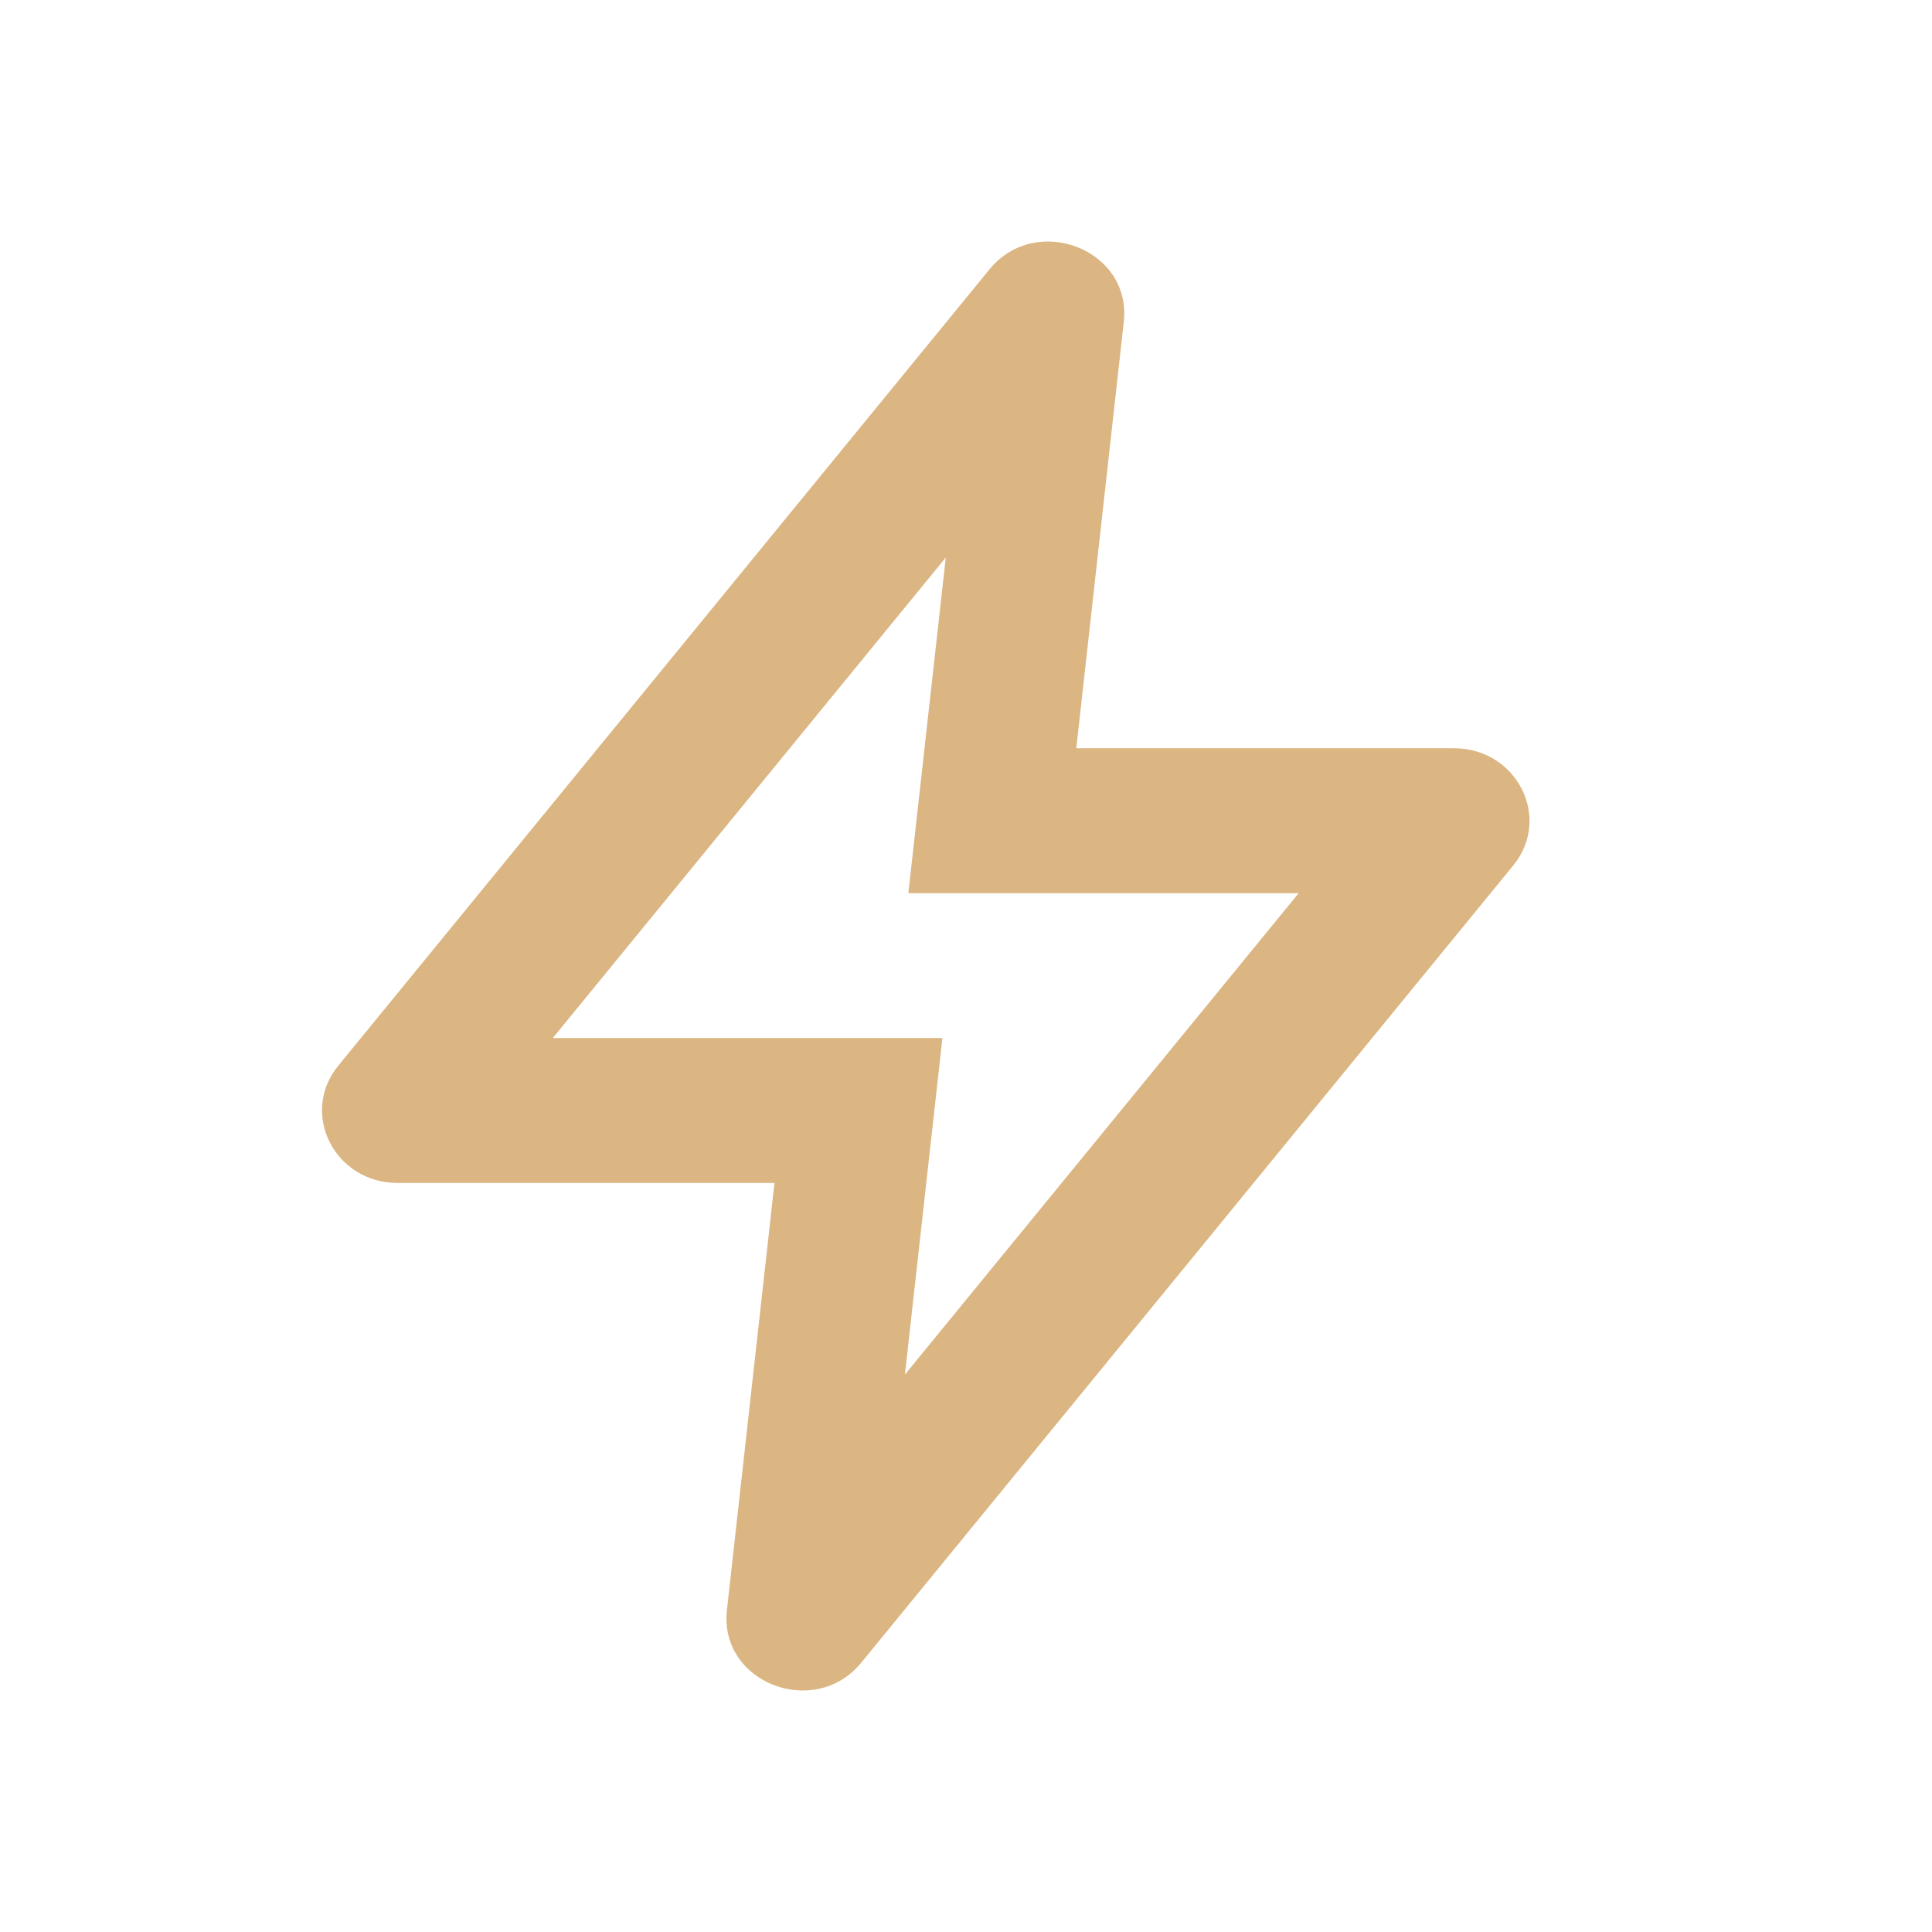
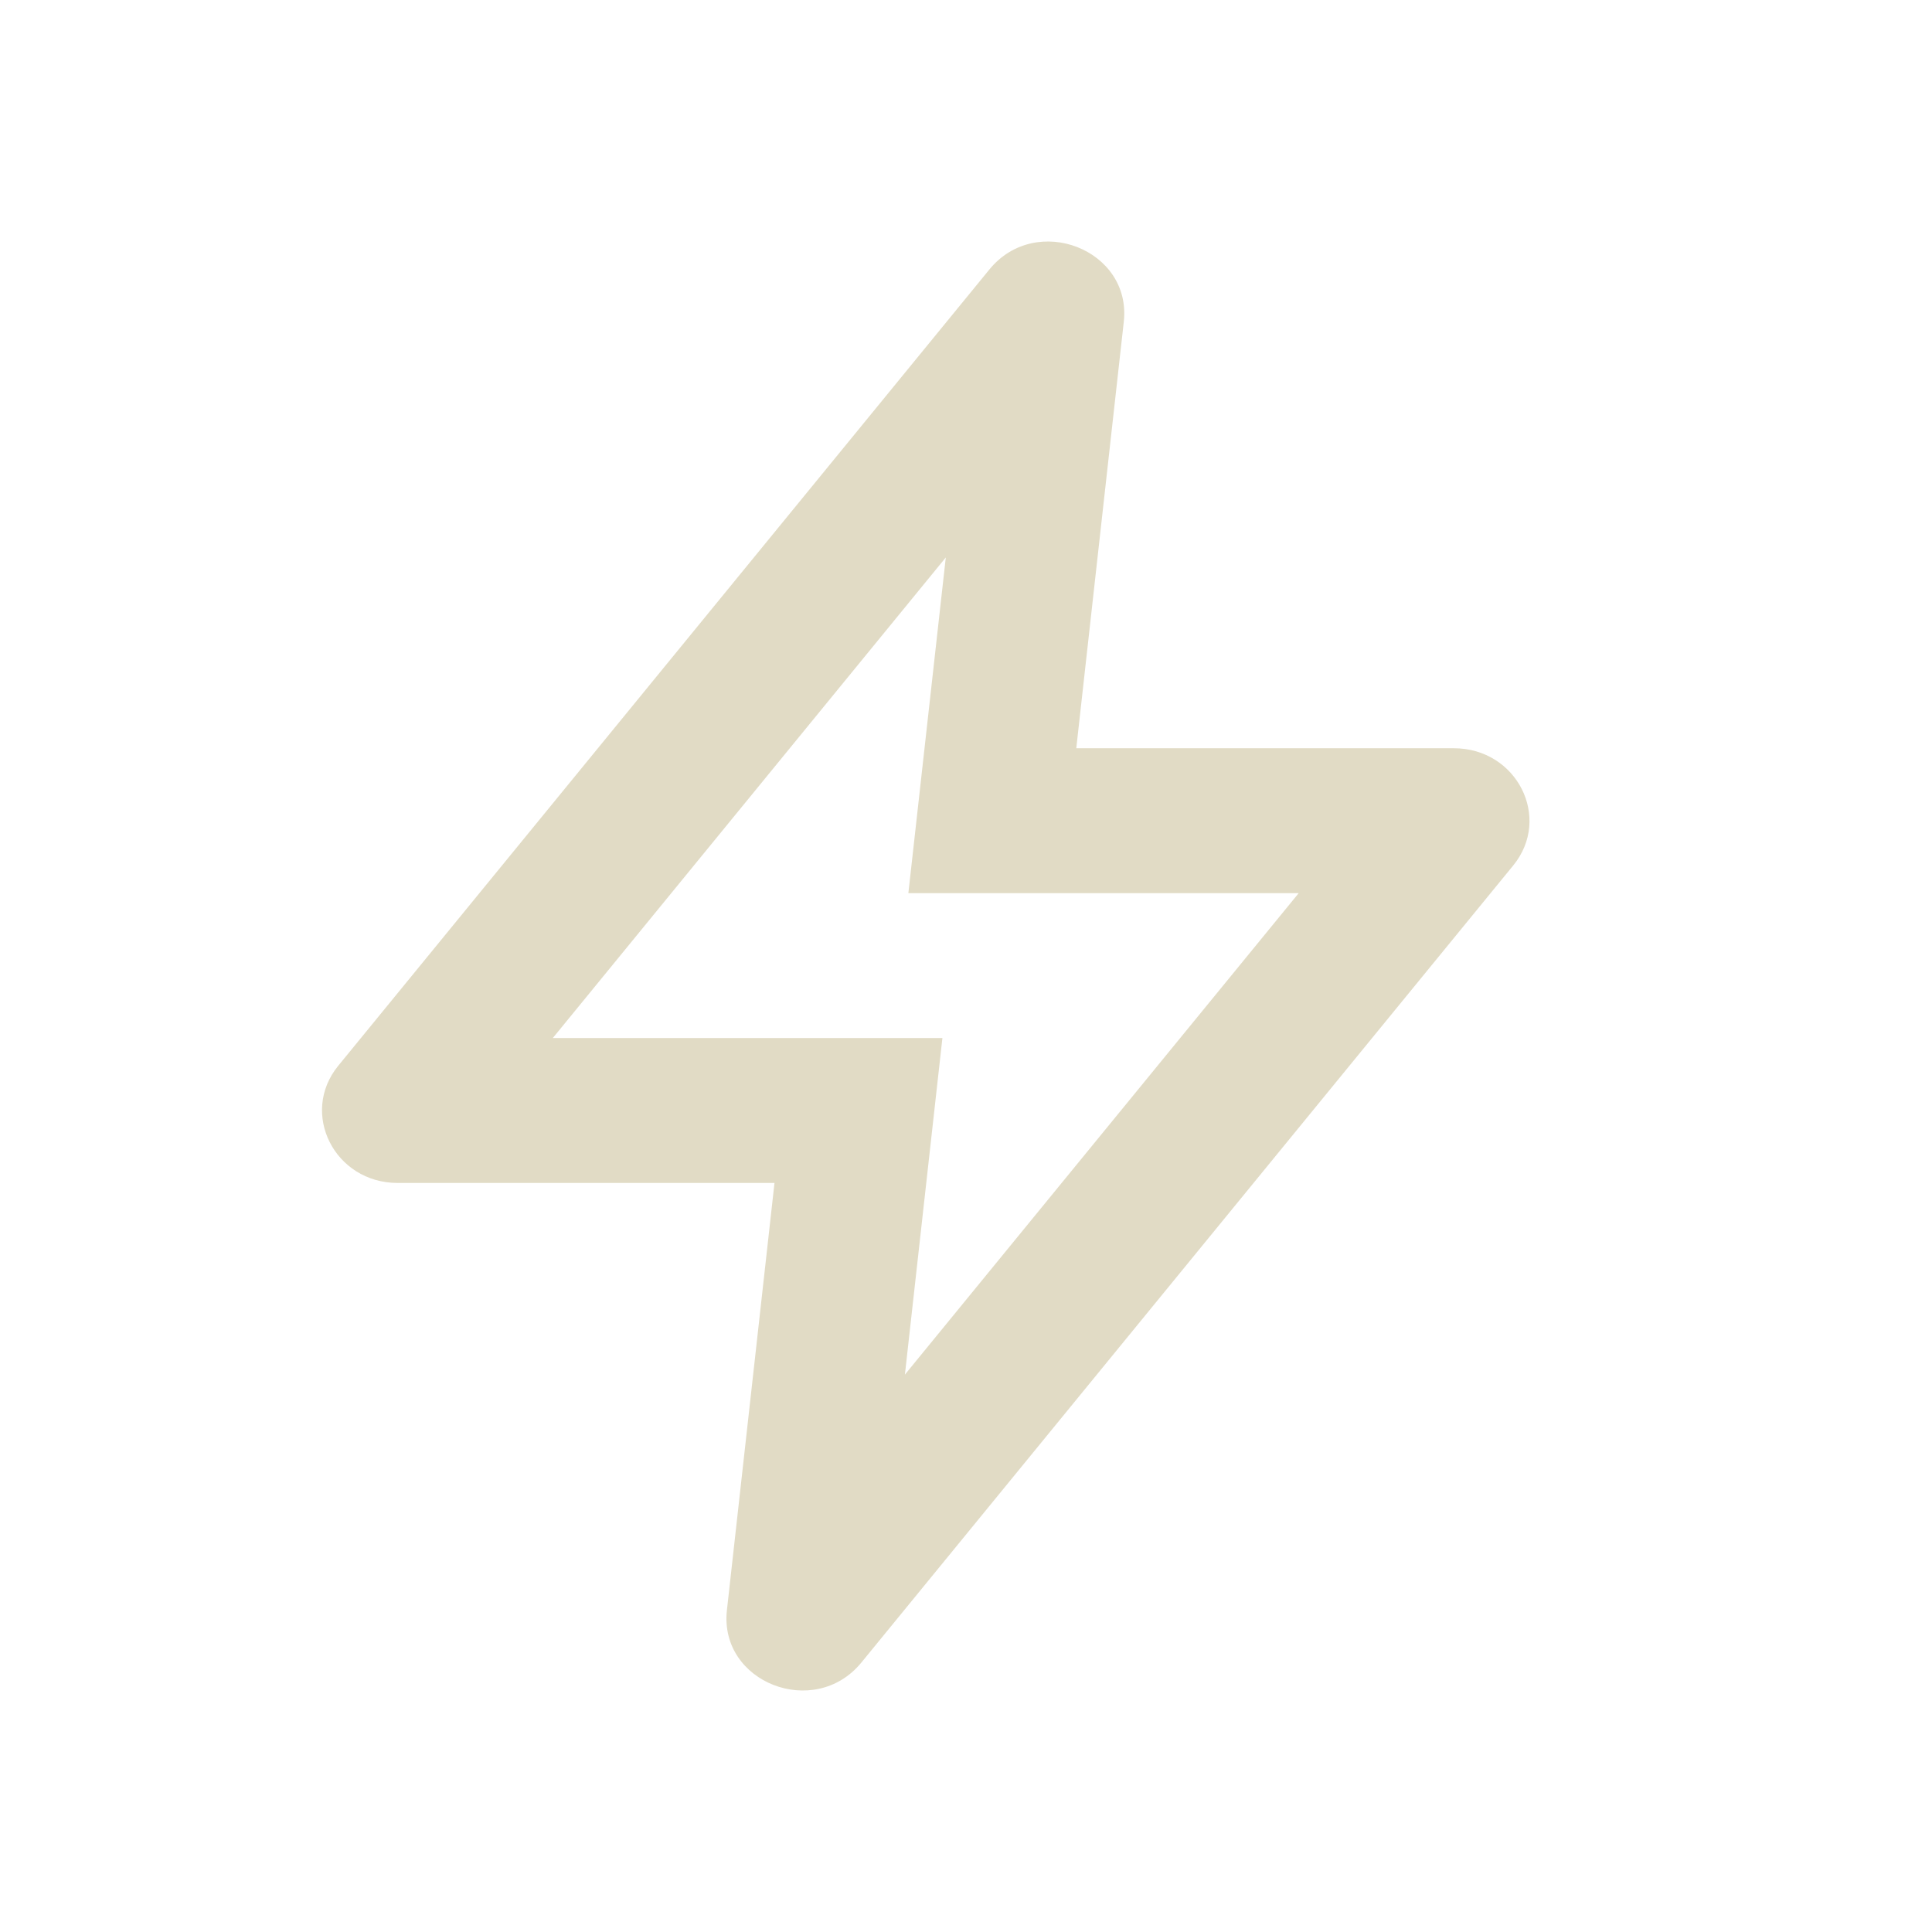
<svg xmlns="http://www.w3.org/2000/svg" width="24" height="24" viewBox="0 0 24 24" fill="none">
-   <path fill-rule="evenodd" clip-rule="evenodd" d="M11.707 12.895L11.241 17.076L16.133 11.095H11.284L11.749 6.925L6.867 12.895H11.707ZM13.96 3.998C14.061 3.1 12.872 2.636 12.291 3.347L4.202 13.239C3.719 13.83 4.157 14.695 4.939 14.695H9.621L9.03 20.002C8.93 20.901 10.118 21.364 10.7 20.653L18.798 10.751C19.281 10.16 18.843 9.295 18.061 9.295H13.37L13.96 3.998Z" fill="#DBB582" />
+   <path fill-rule="evenodd" clip-rule="evenodd" d="M11.707 12.895L11.241 17.076L16.133 11.095H11.284L11.749 6.925L6.867 12.895H11.707ZM13.96 3.998C14.061 3.1 12.872 2.636 12.291 3.347L4.202 13.239C3.719 13.83 4.157 14.695 4.939 14.695H9.621L9.03 20.002C8.93 20.901 10.118 21.364 10.7 20.653L18.798 10.751C19.281 10.16 18.843 9.295 18.061 9.295H13.37L13.96 3.998Z" fill="#E1DBC5" />
</svg>
